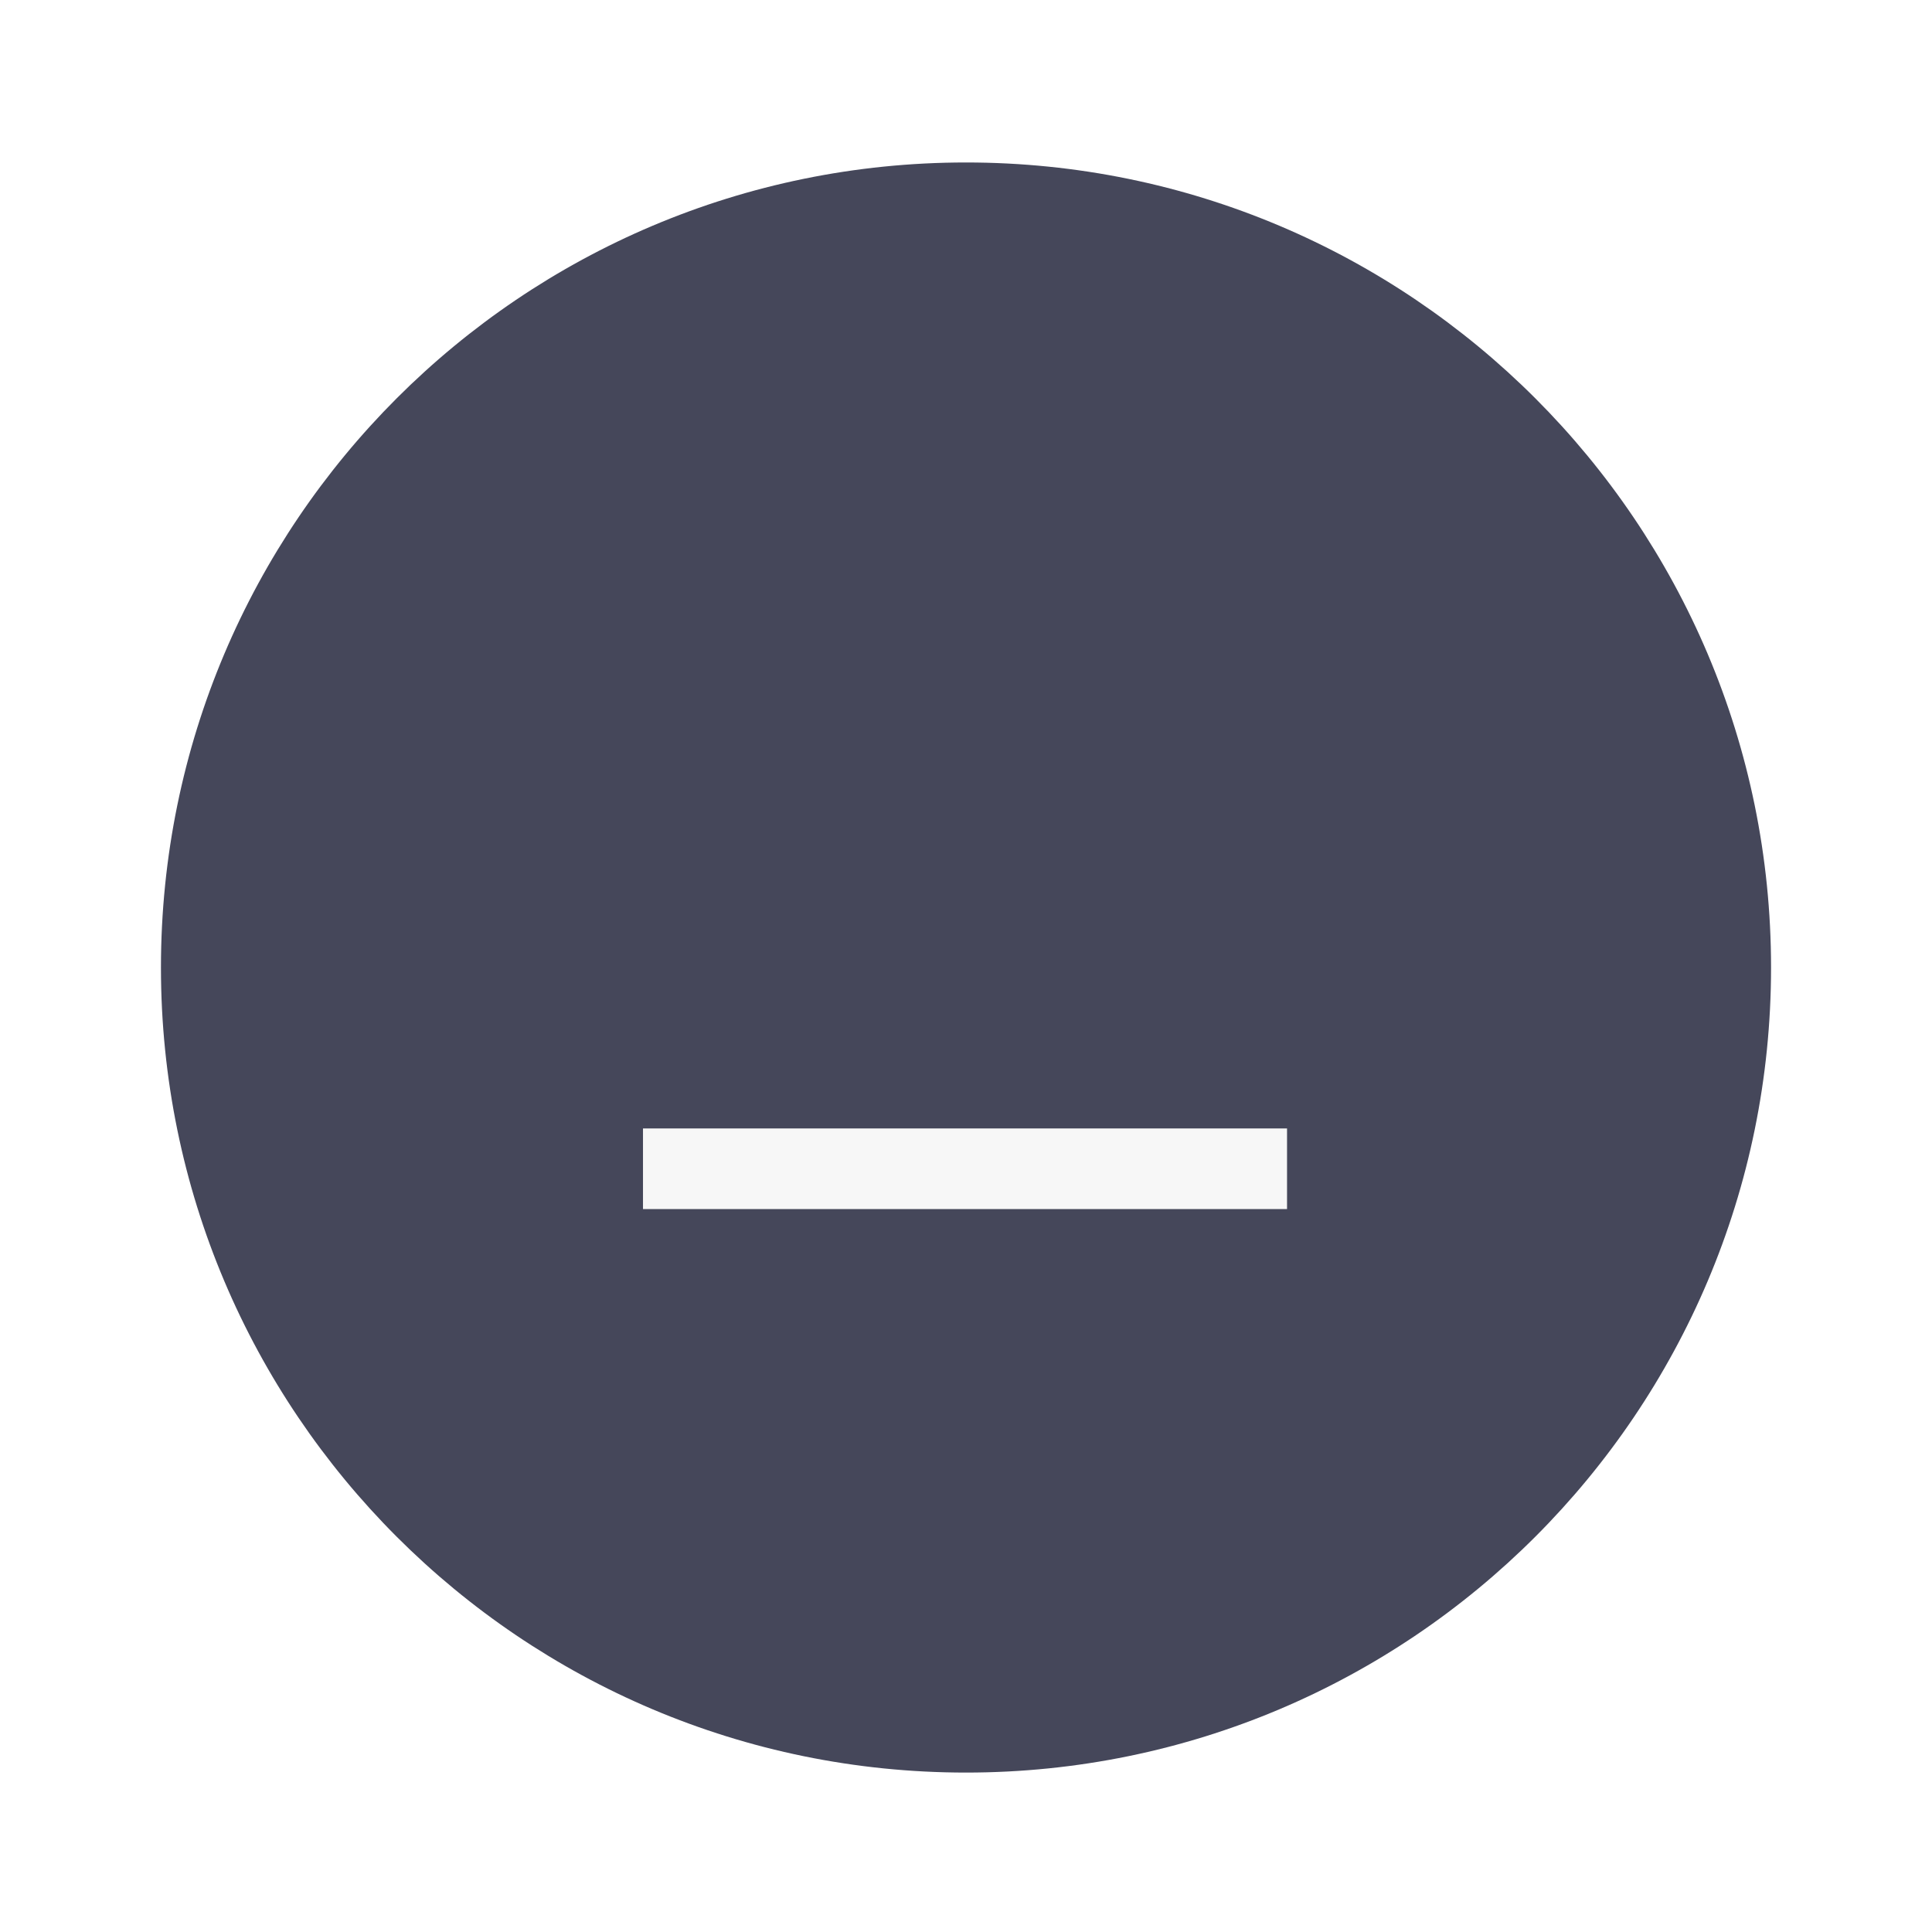
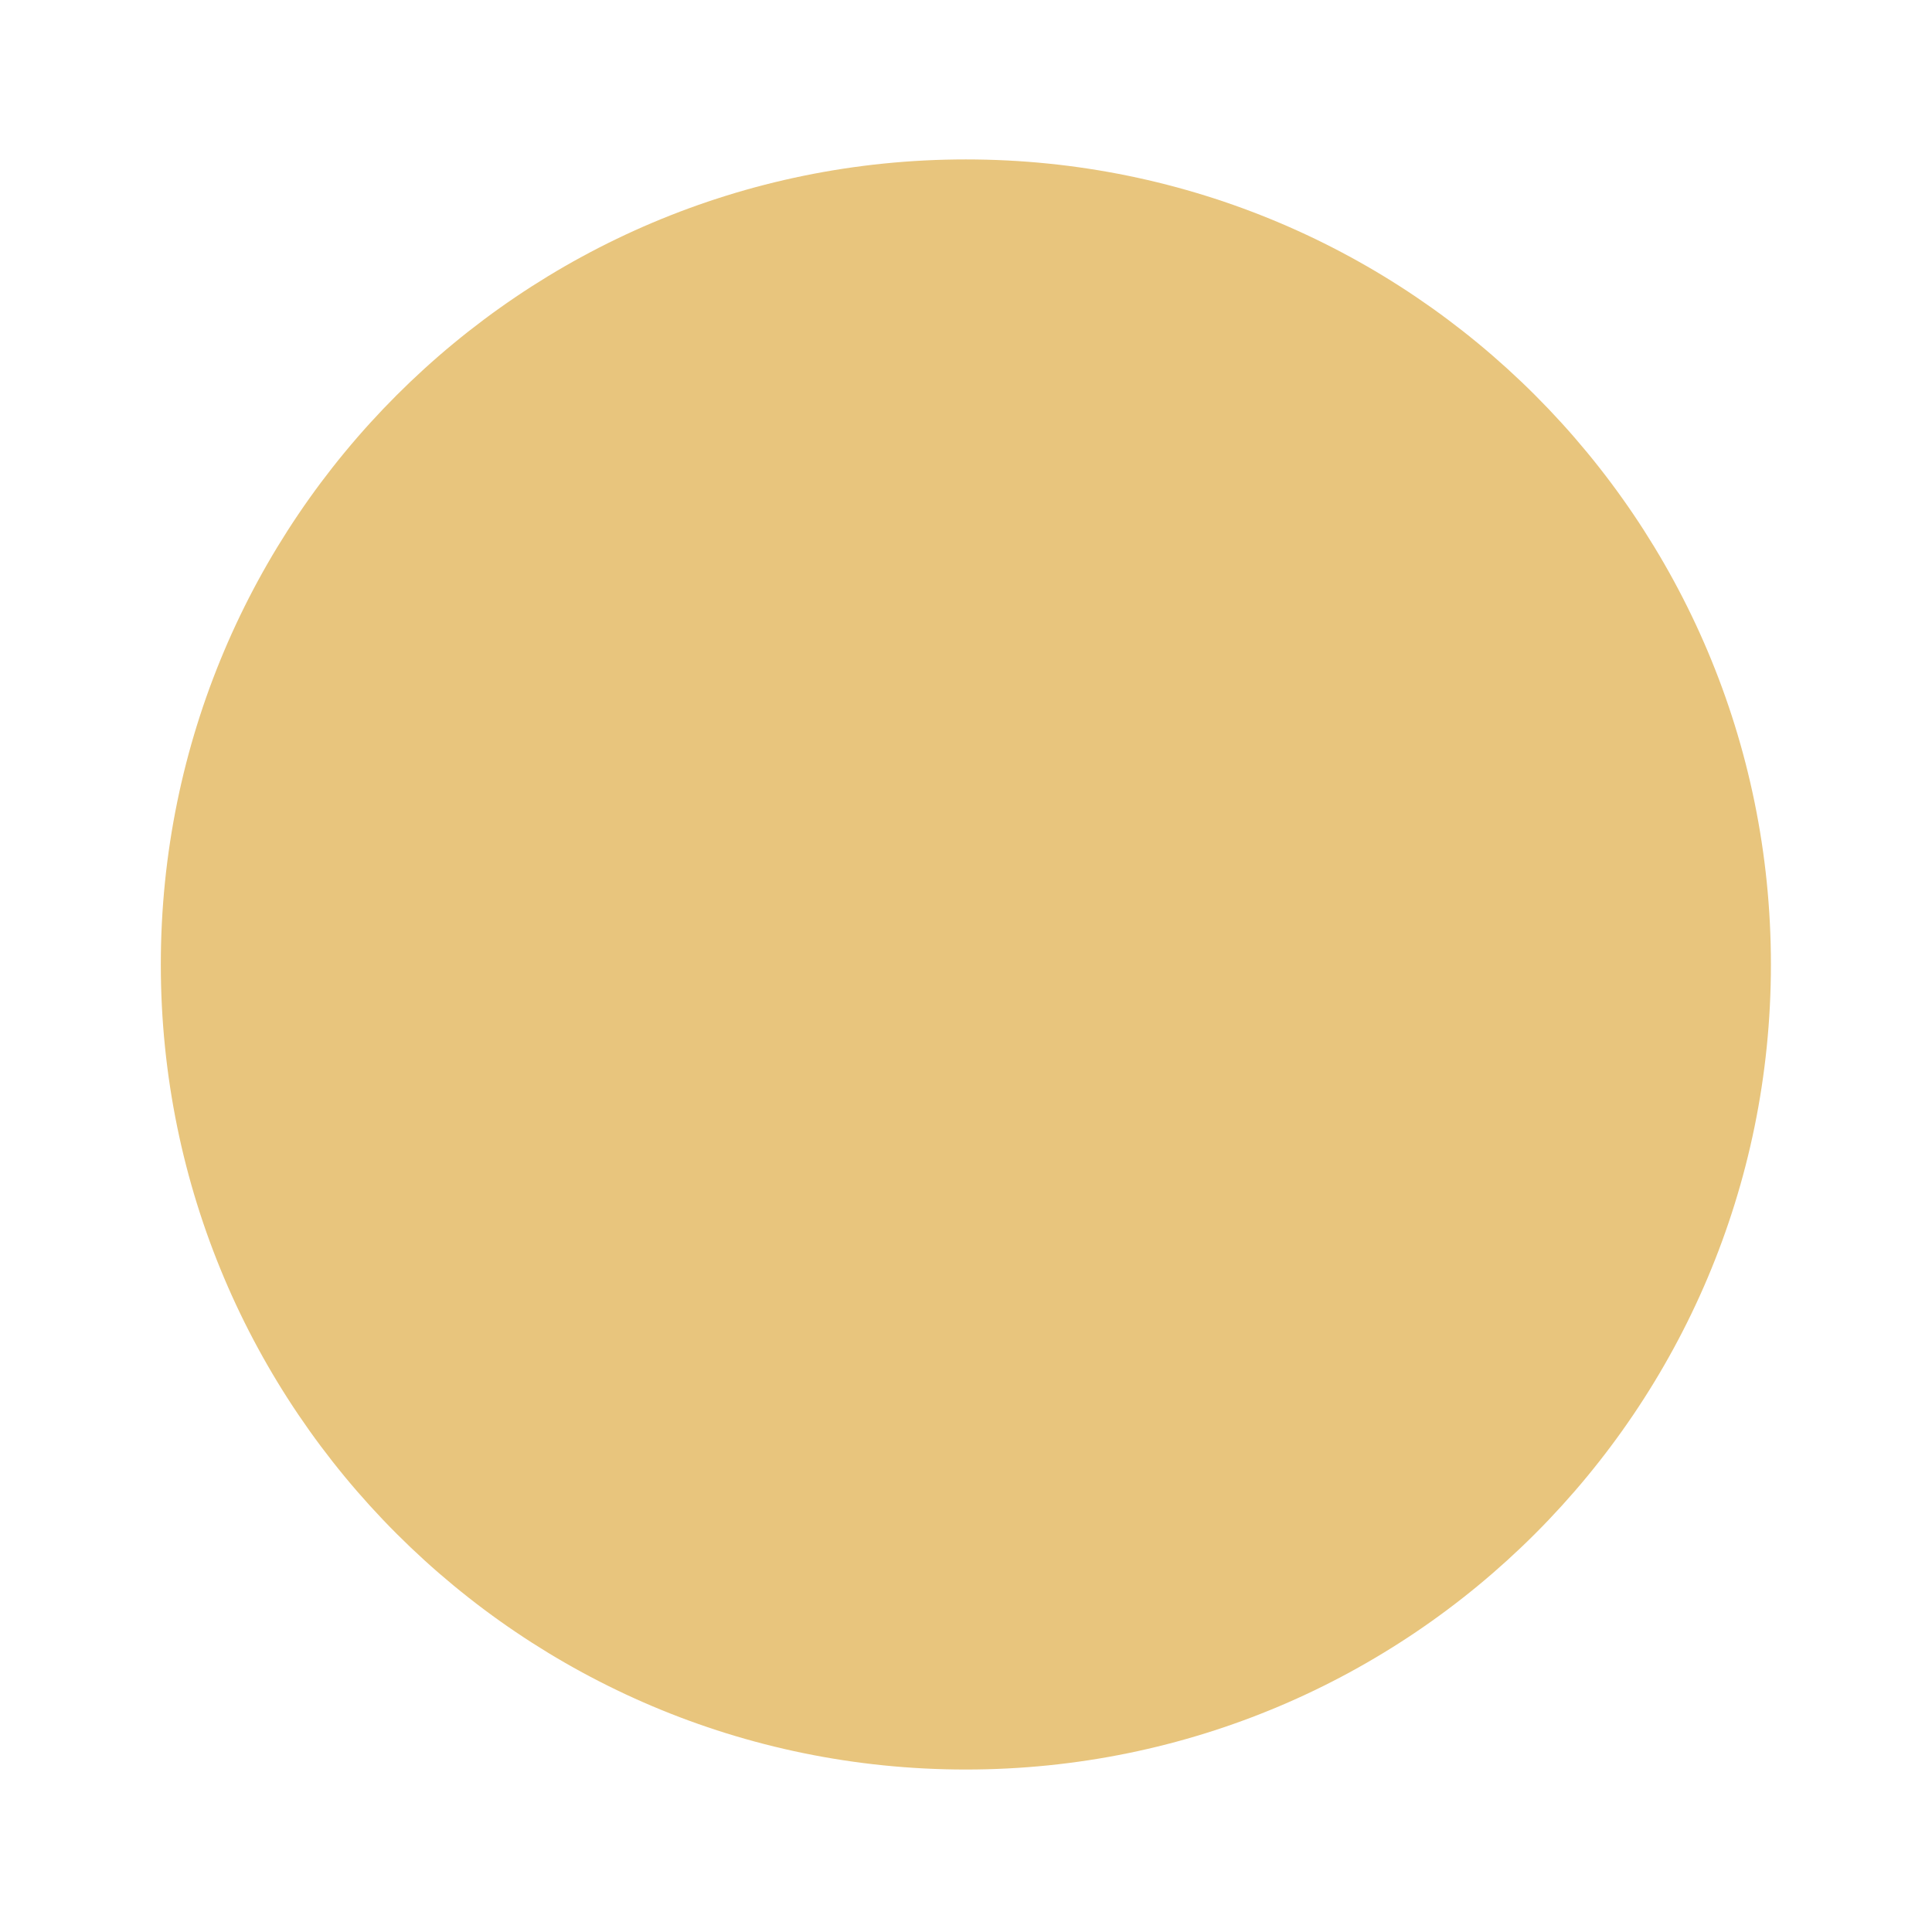
<svg xmlns="http://www.w3.org/2000/svg" width="24" height="24" version="1.1" viewBox="0 0 6.35 6.35">
-   <g transform="translate(0 -290.91)">
-     <path d="m5.821 294.09a2.646 2.646 0 0 1-2.646 2.646 2.646 2.646 0 0 1-2.646-2.646 2.646 2.646 0 0 1 2.646-2.646 2.646 2.646 0 0 1 2.646 2.646z" fill="#45475a" stroke-width=".661" />
-     <g transform="matrix(.56569 -.70711 .56569 .70711 -164.84 88.103)">
-       <rect transform="rotate(-45)" x="-206.78" y="208.69" width=".265" height="2.646" fill="#f7f7f7" stroke-width=".197" />
-     </g>
+   <g transform="translate(.26456 -290.92)">
+     <path d="m5.556 294.09a2.646 2.646 0 0 1-2.646 2.646 2.646 2.646 0 0 1-2.646-2.646 2.646 2.646 0 0 1 2.646-2.646 2.646 2.646 0 0 1 2.646 2.646z" fill="#e8c57d" stroke-width=".661" />
  </g>
</svg>
